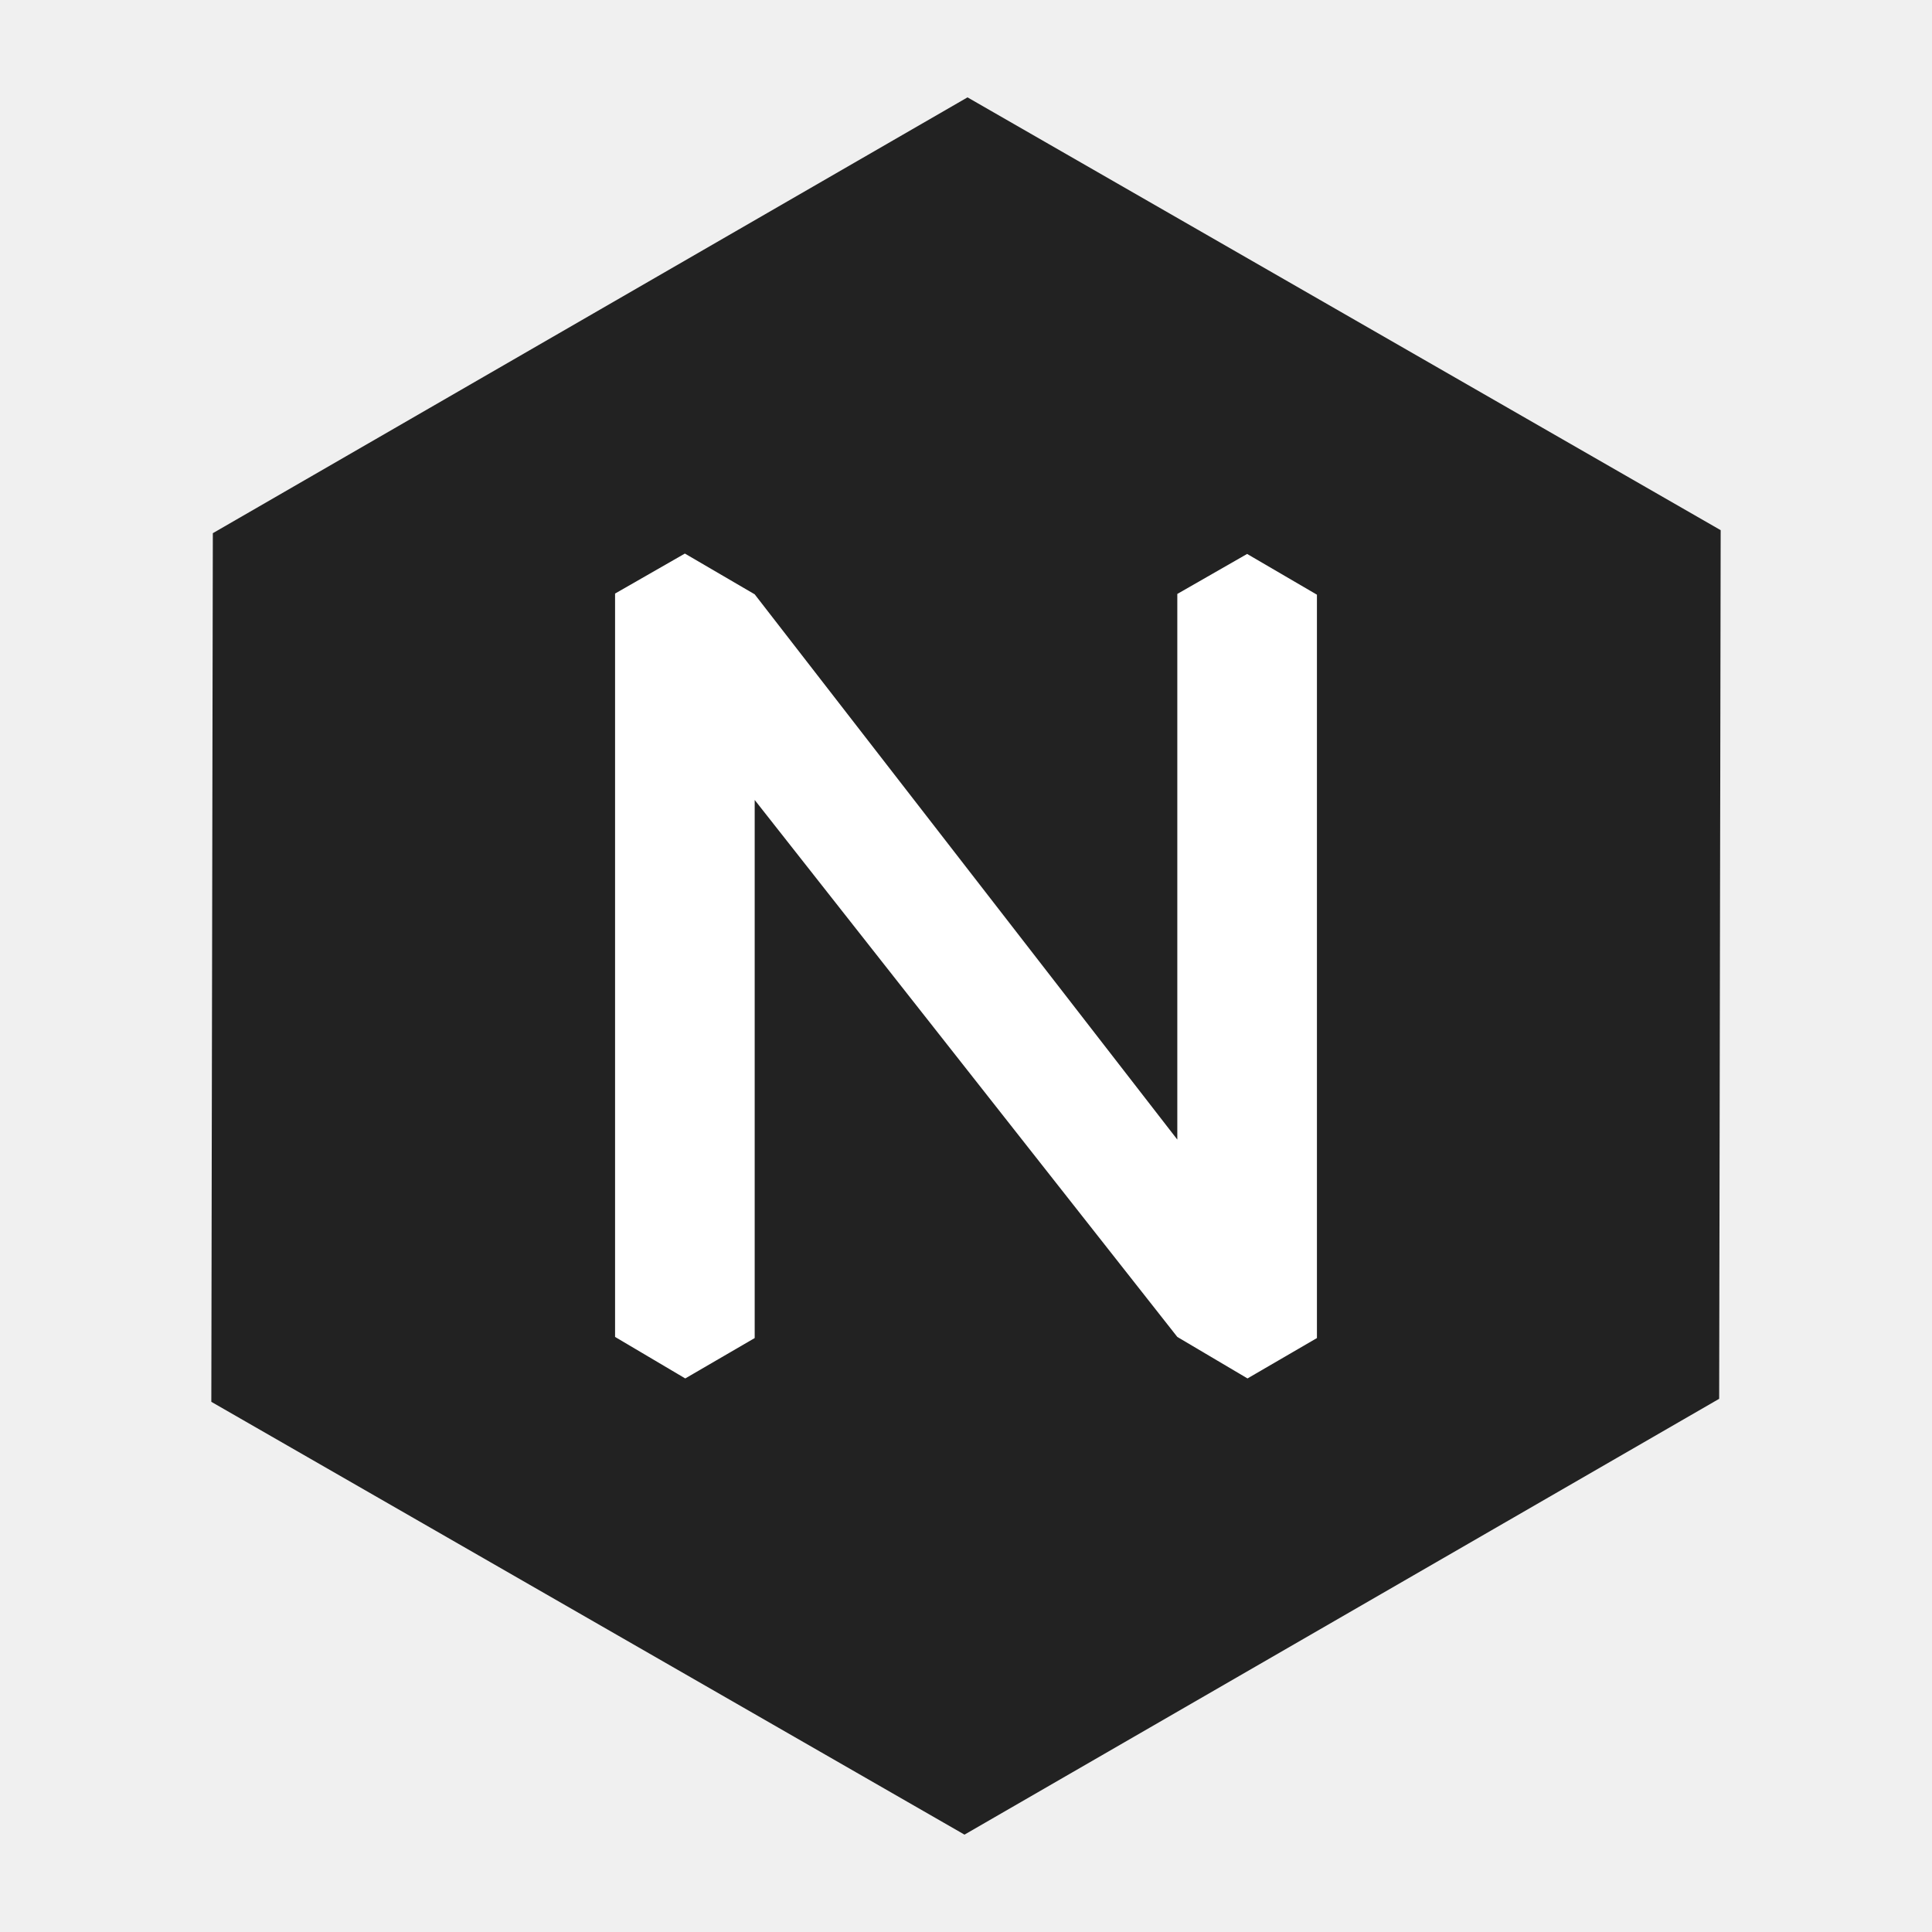
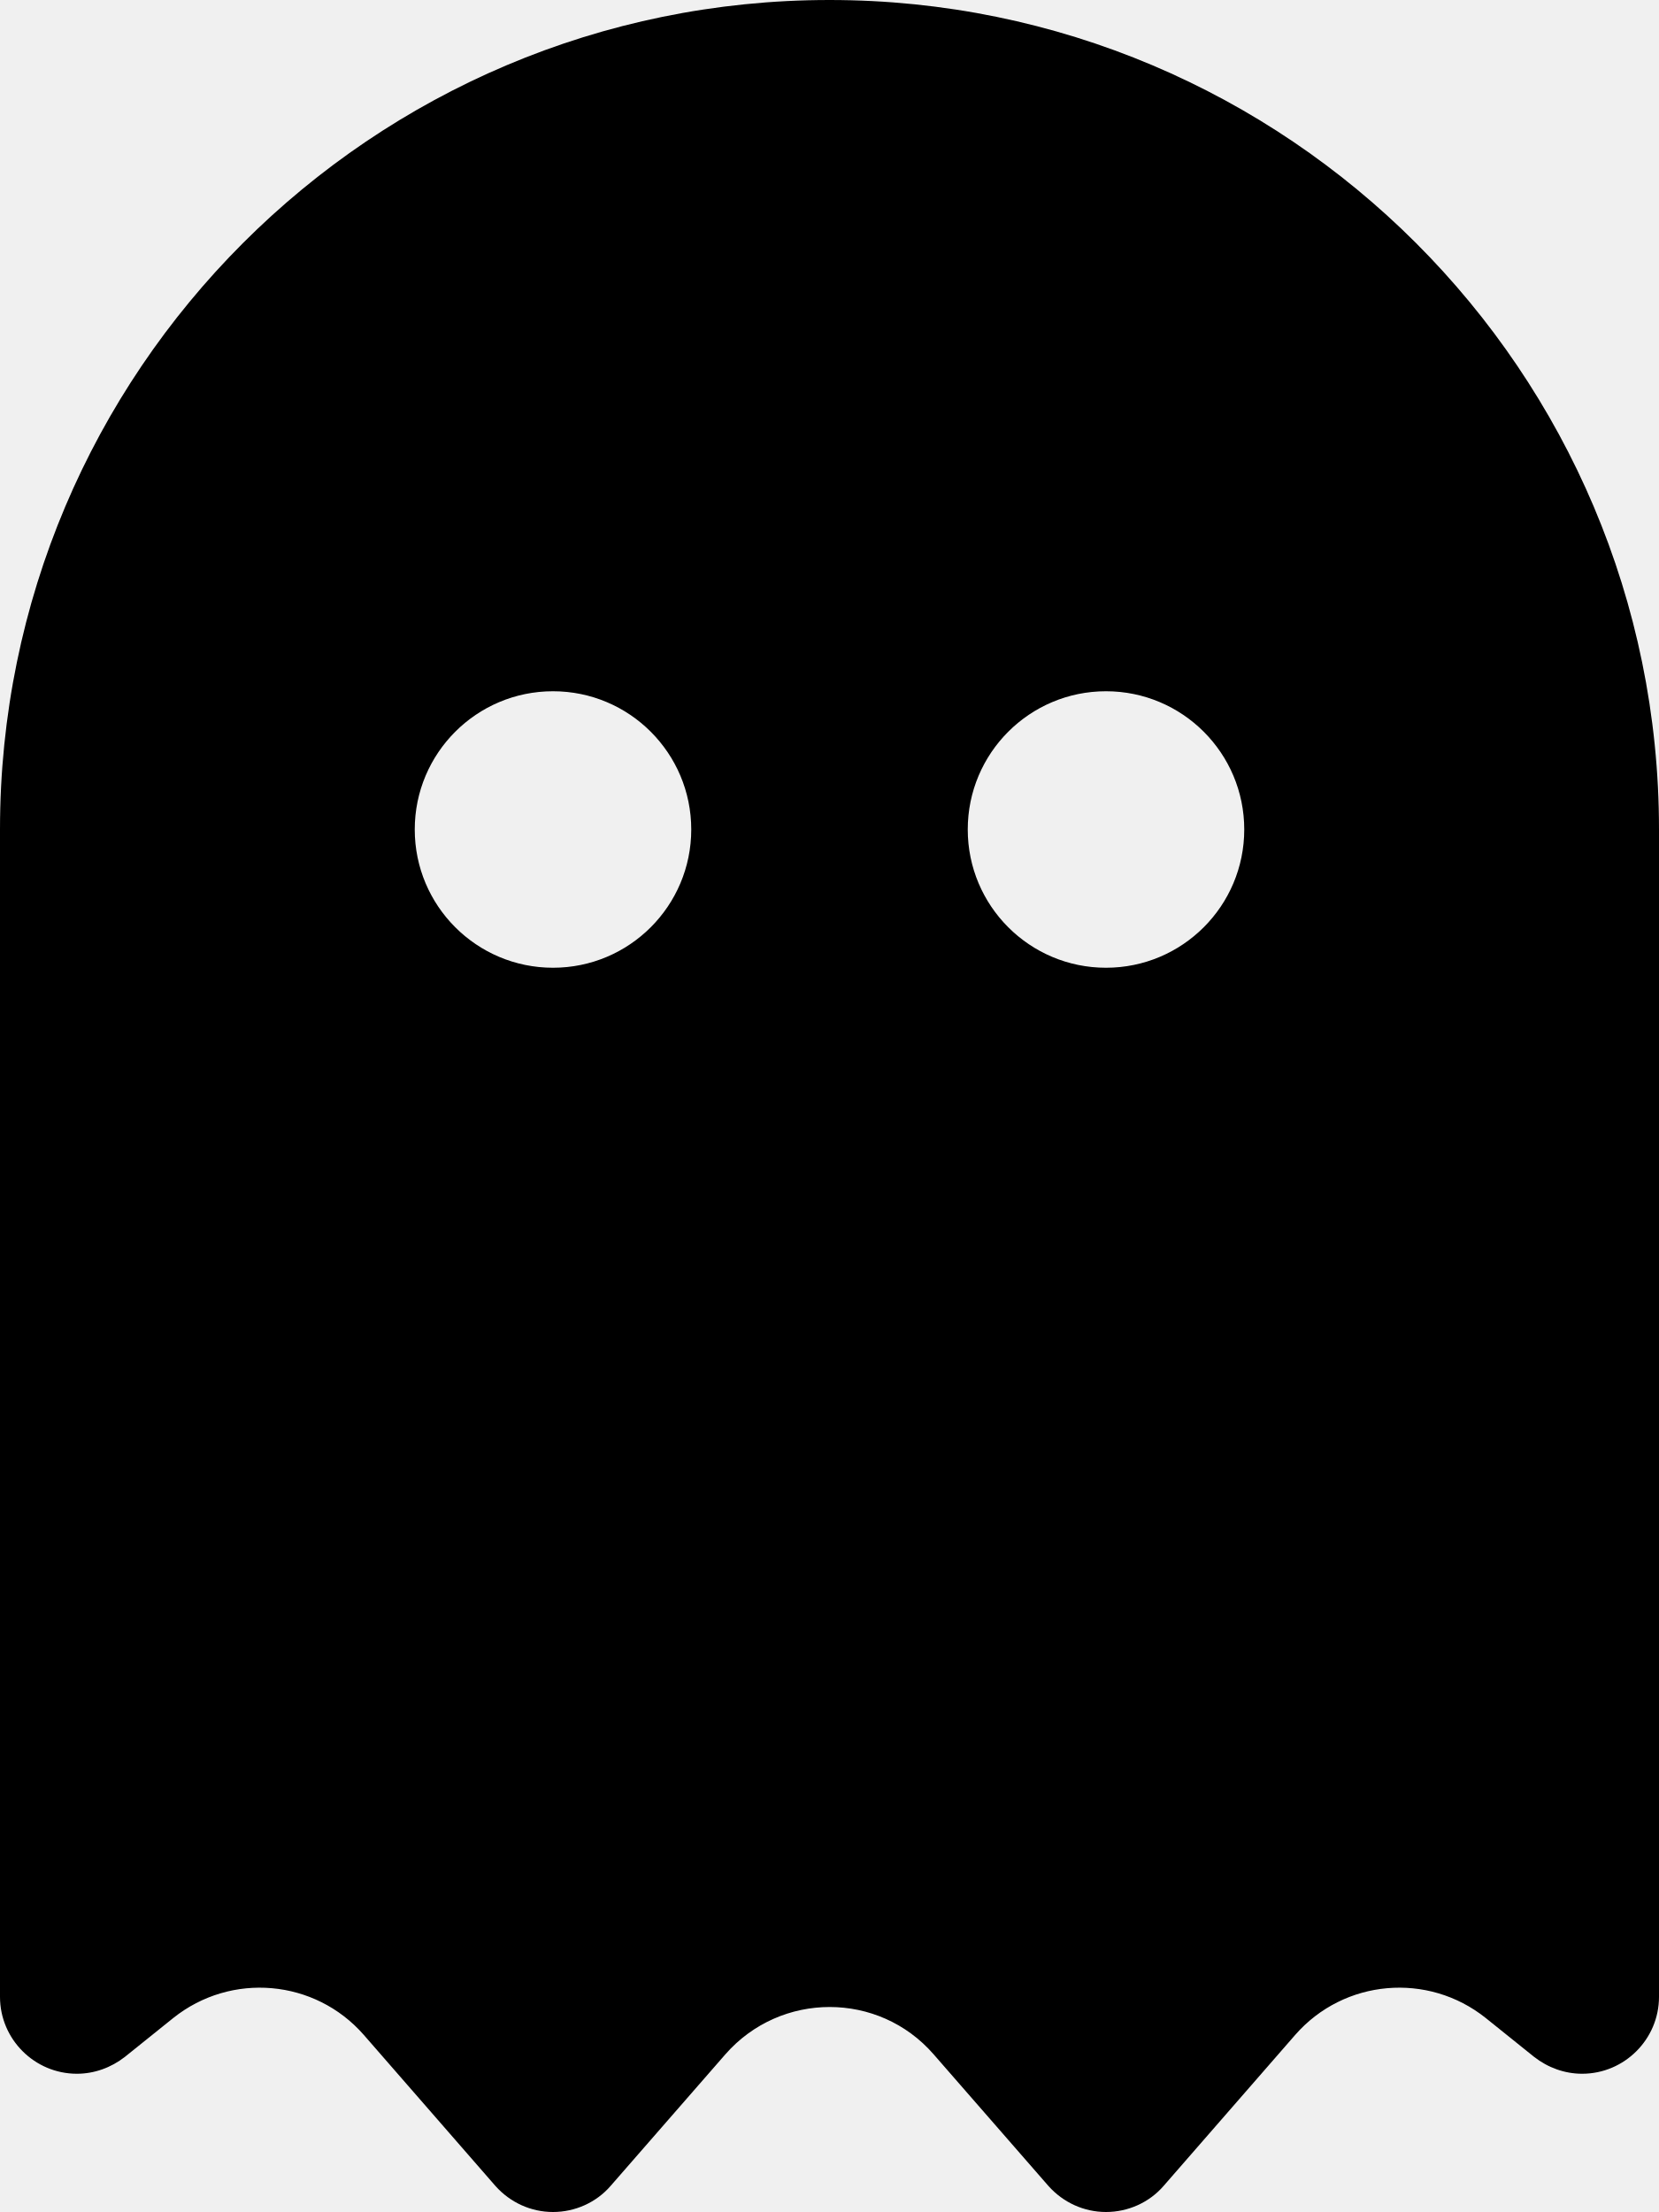
- <svg xmlns="http://www.w3.org/2000/svg" id="NexT" width="512" height="512" x="0" y="0" enable-background="new 0 0 512 512" version="1.1" viewBox="0 0 512 512" xml:space="preserve">
-   <path style="fill:#fff;fill-opacity:1" d="M 256.4,25.8 56.4,141.3 56,371.5 255.6,486.2 455.6,370.7 456,140.5 Z" />
-   <path style="fill:#222;fill-opacity:1" id="path3384" d="M 256.4,25.8 56.4,141.3 56,371.5 255.6,486.2 455.6,370.7 456,140.5 Z m 92.6,328.8 -18.4,10.7 -18.6,-11 0,0 -112,-142.3 0,142.6 -18.4,10.7 -18.6,-11 0,-197 18.5,-10.6 18.5,10.8 0,0 112,144.5 0,-144.6 18.5,-10.6 18.5,10.8 z" />
+ <svg xmlns="http://www.w3.org/2000/svg" viewBox="0 0 384 512">
+   <path d="M40.1 467.1l-11.2 9c-3.2 2.5-7.1 3.9-11.1 3.9C8 480 0 472 0 462.2L0 192C0 86 86 0 192 0S384 86 384 192l0 270.2c0 9.8-8 17.8-17.8 17.8c-4 0-7.9-1.4-11.1-3.9l-11.2-9c-13.4-10.7-32.8-9-44.1 3.9L269.3 506c-3.3 3.8-8.2 6-13.3 6s-9.9-2.2-13.3-6l-26.6-30.5c-12.7-14.6-35.4-14.6-48.2 0L141.3 506c-3.3 3.8-8.2 6-13.3 6s-9.9-2.2-13.3-6L84.2 471c-11.3-12.9-30.7-14.6-44.1-3.9zM160 192a32 32 0 1 0 -64 0 32 32 0 1 0 64 0zm96 32a32 32 0 1 0 0-64 32 32 0 1 0 0 64z" />
</svg>
